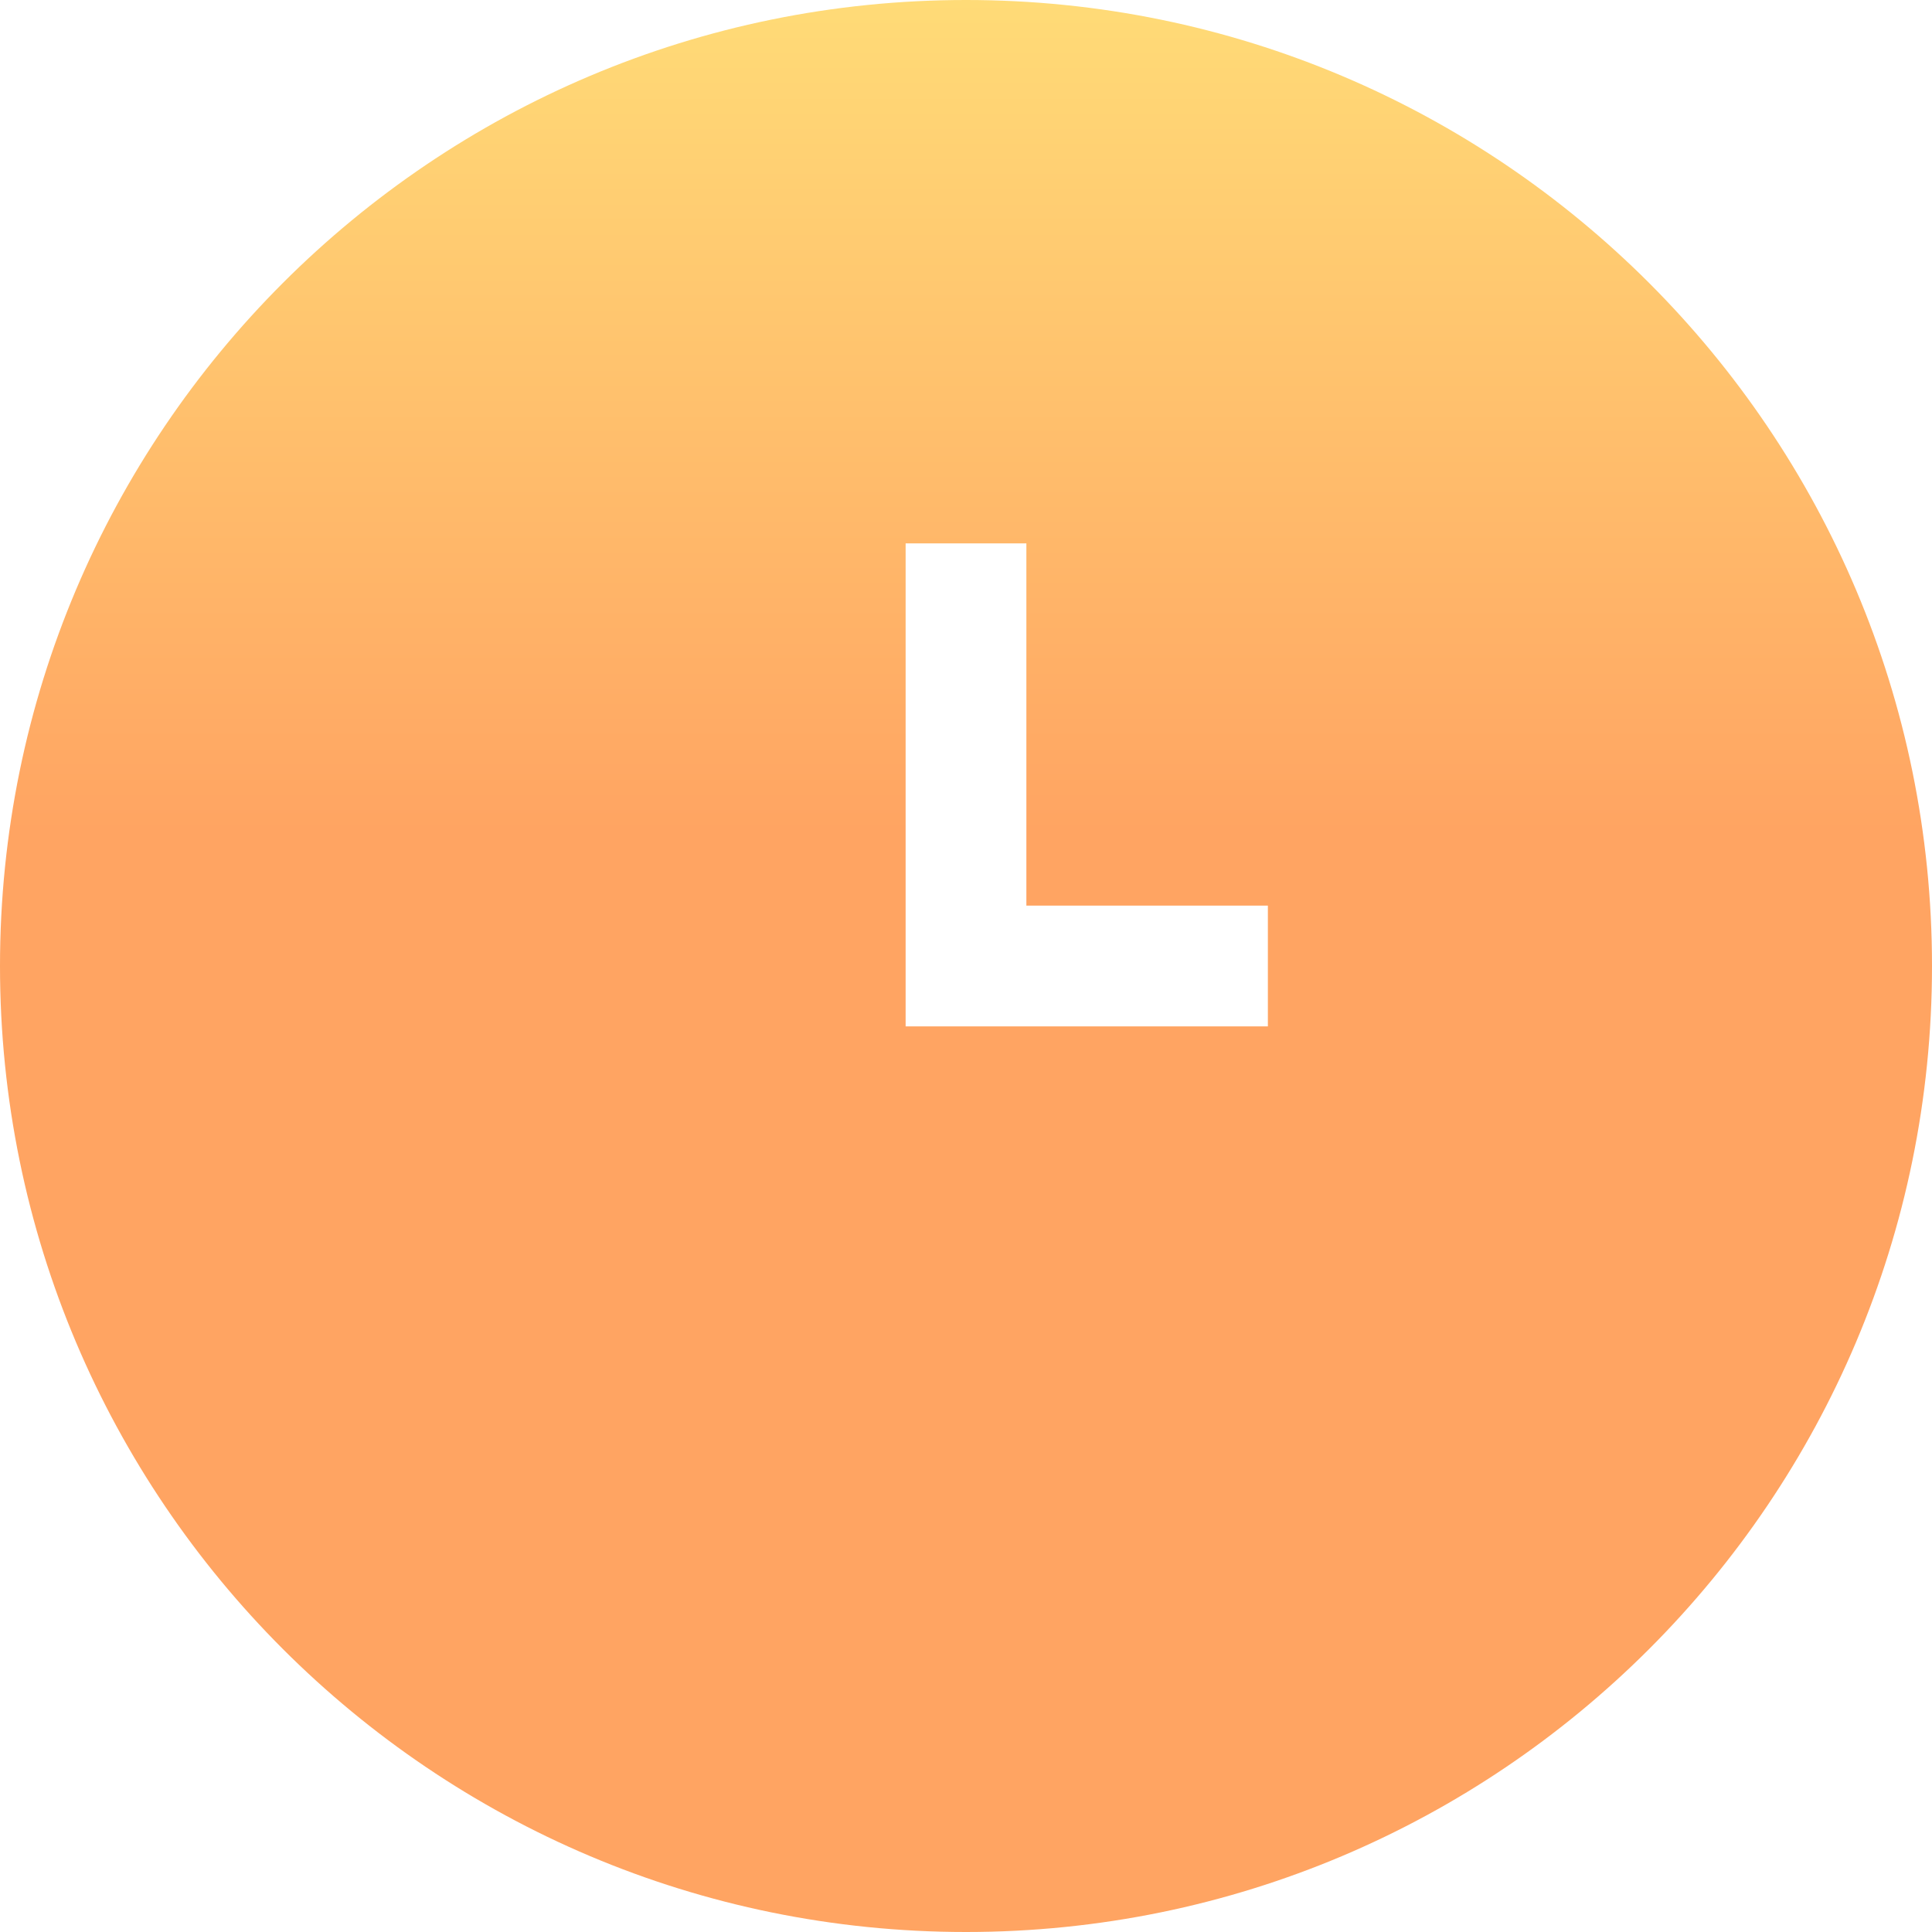
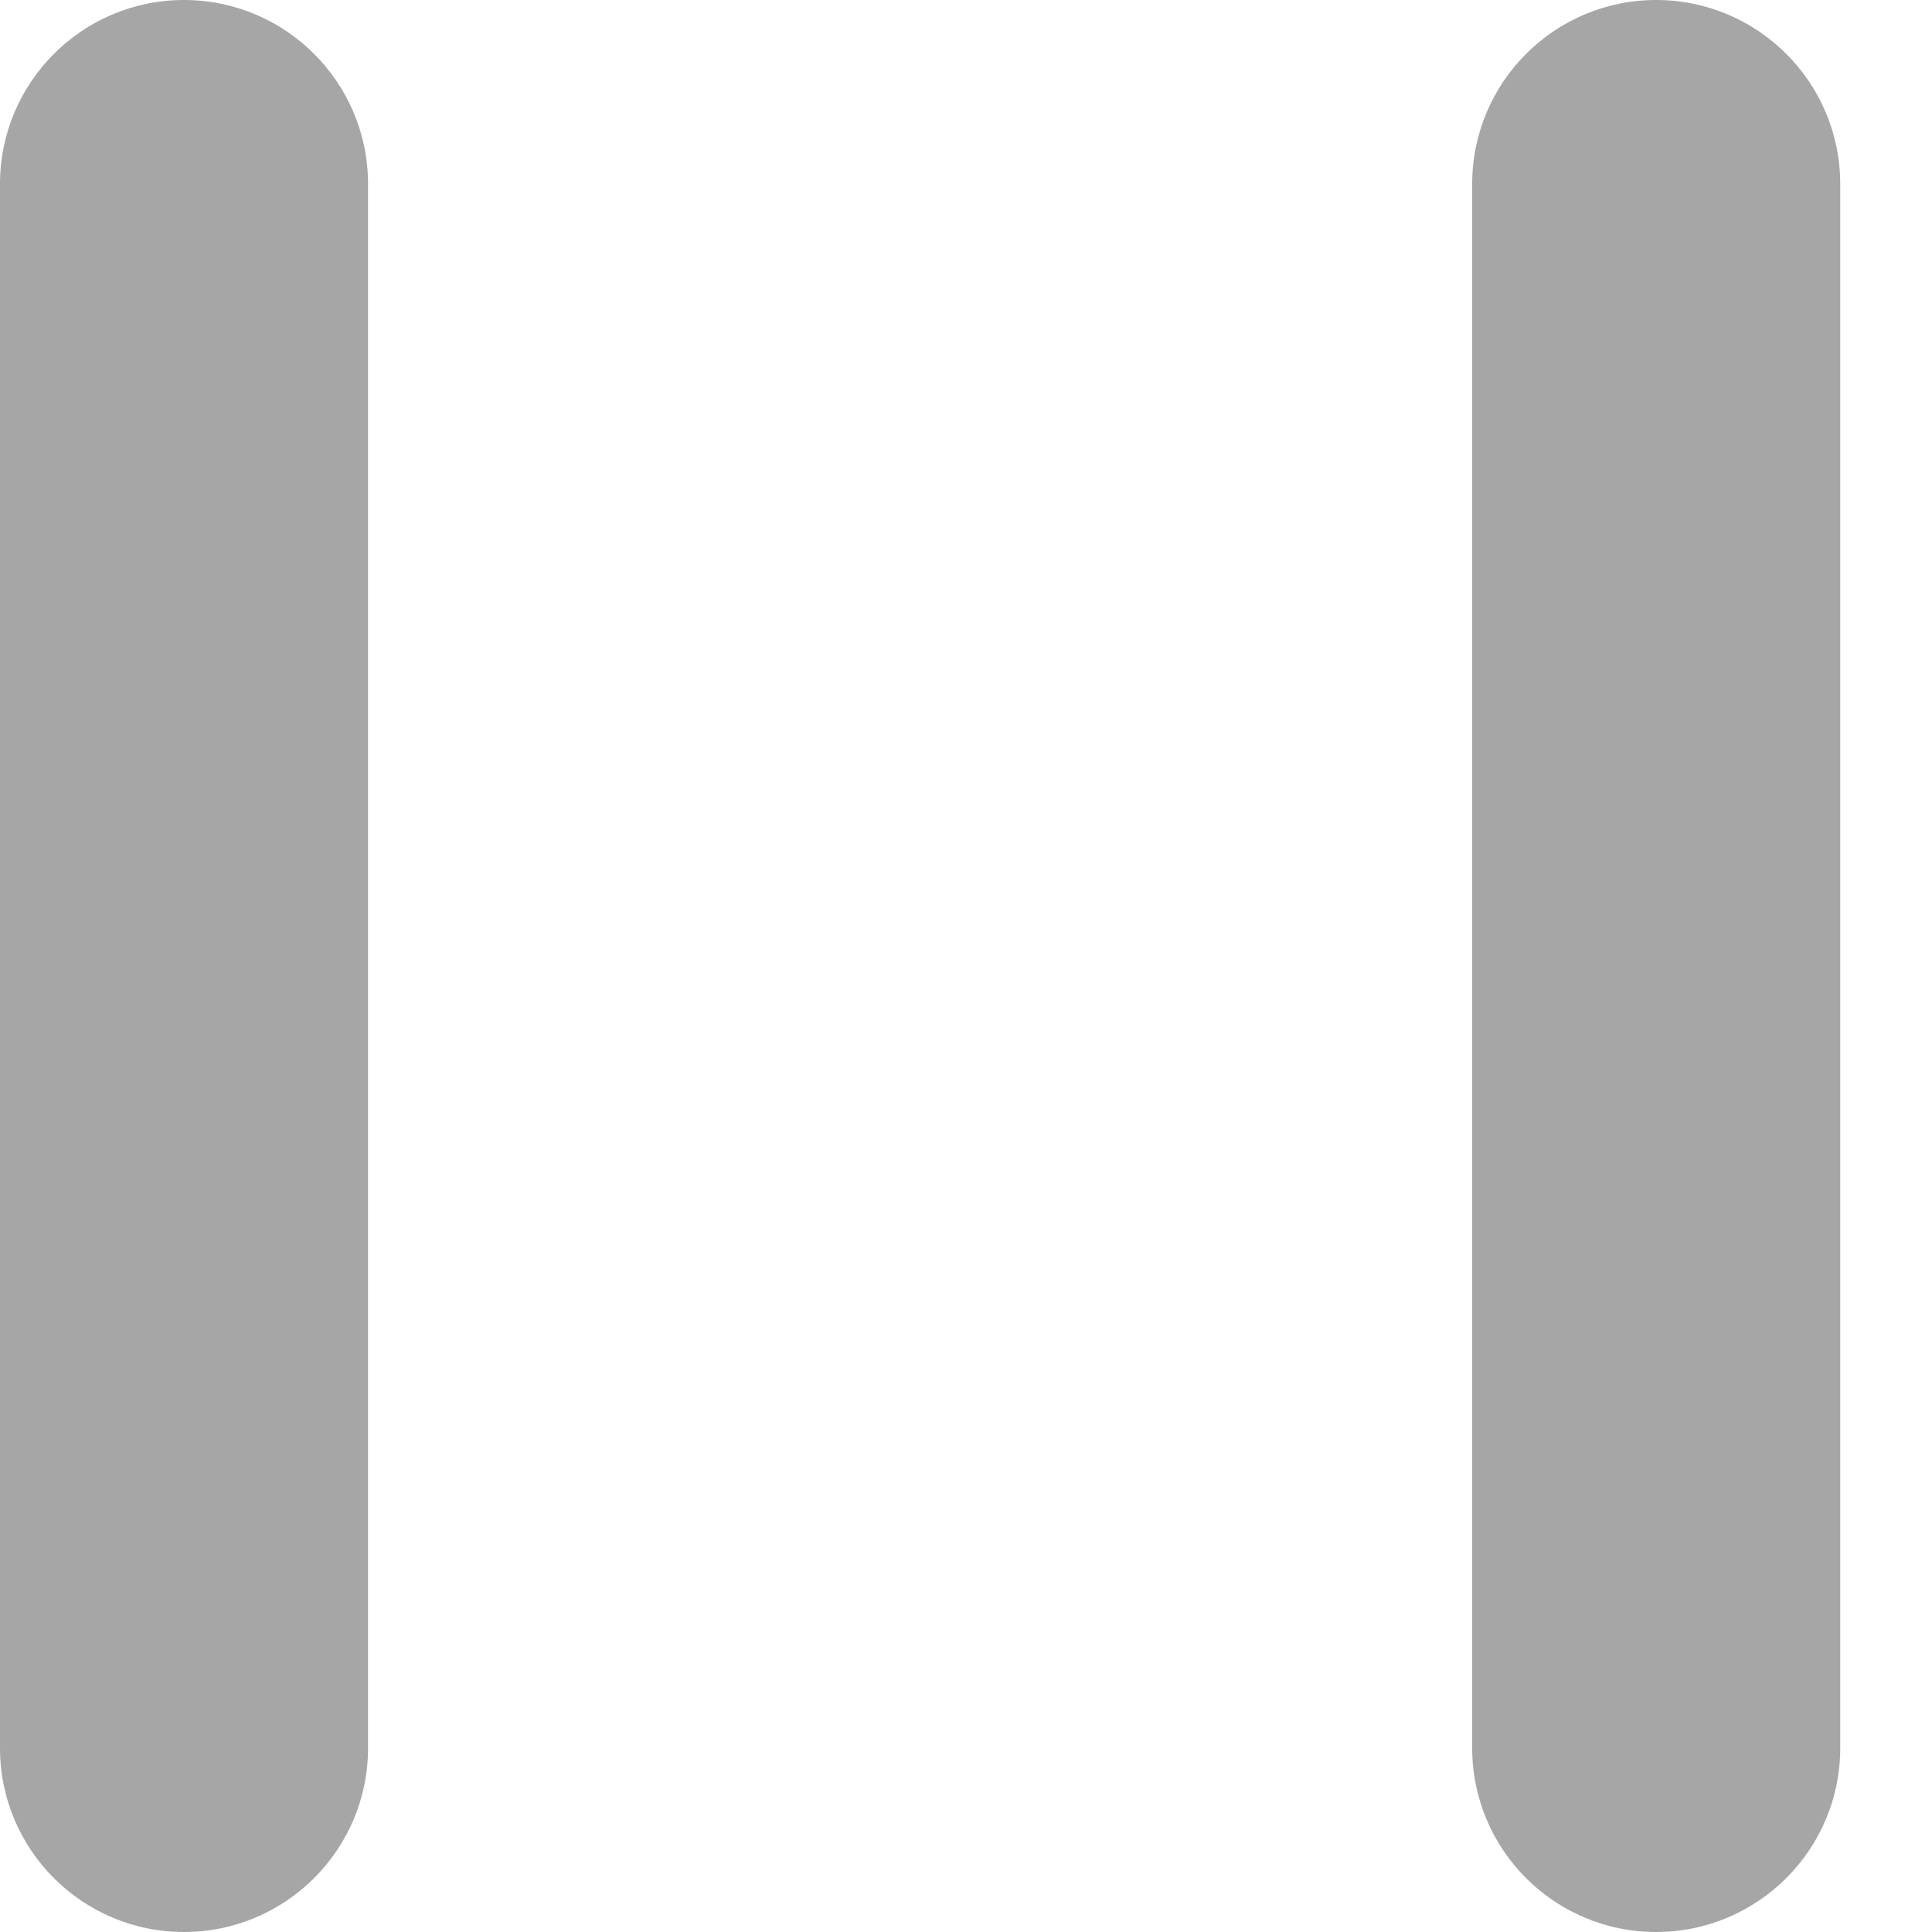
- <svg xmlns="http://www.w3.org/2000/svg" width="32" height="32" viewBox="0 0 32 32" fill="none">
-   <path fill-rule="evenodd" clip-rule="evenodd" d="M16 0C24.837 0 32 7.163 32 16C32 24.837 24.837 32 16 32C7.163 32 0 24.837 0 16C0 7.163 7.163 0 16 0ZM15 17H21V15H17V9H15V17Z" fill="url(#paint0_linear_57432_18360)" />
-   <defs>
-     <linearGradient id="paint0_linear_57432_18360" x1="16" y1="32" x2="16" y2="-1.12869e-06" gradientUnits="userSpaceOnUse">
-       <stop offset="0.569" stop-color="#FFA462" />
-       <stop offset="1" stop-color="#FFDB77" />
-     </linearGradient>
-   </defs>
+ <svg xmlns="http://www.w3.org/2000/svg" width="14" height="14" viewBox="0 0 14 14" fill="none">
+   <path opacity="0.35" d="M1.333 0C2.069 0 2.667 0.597 2.667 1.333V12.667C2.667 13.403 2.069 14 1.333 14C0.597 14 0 13.403 0 12.667V1.333C0 0.597 0.597 0 1.333 0ZM12.001 0C12.737 0 13.335 0.597 13.335 1.333V12.667C13.335 13.403 12.737 14 12.001 14C11.265 14 10.668 13.403 10.668 12.667V1.333C10.668 0.597 11.265 0 12.001 0Z" fill="black" />
</svg>
